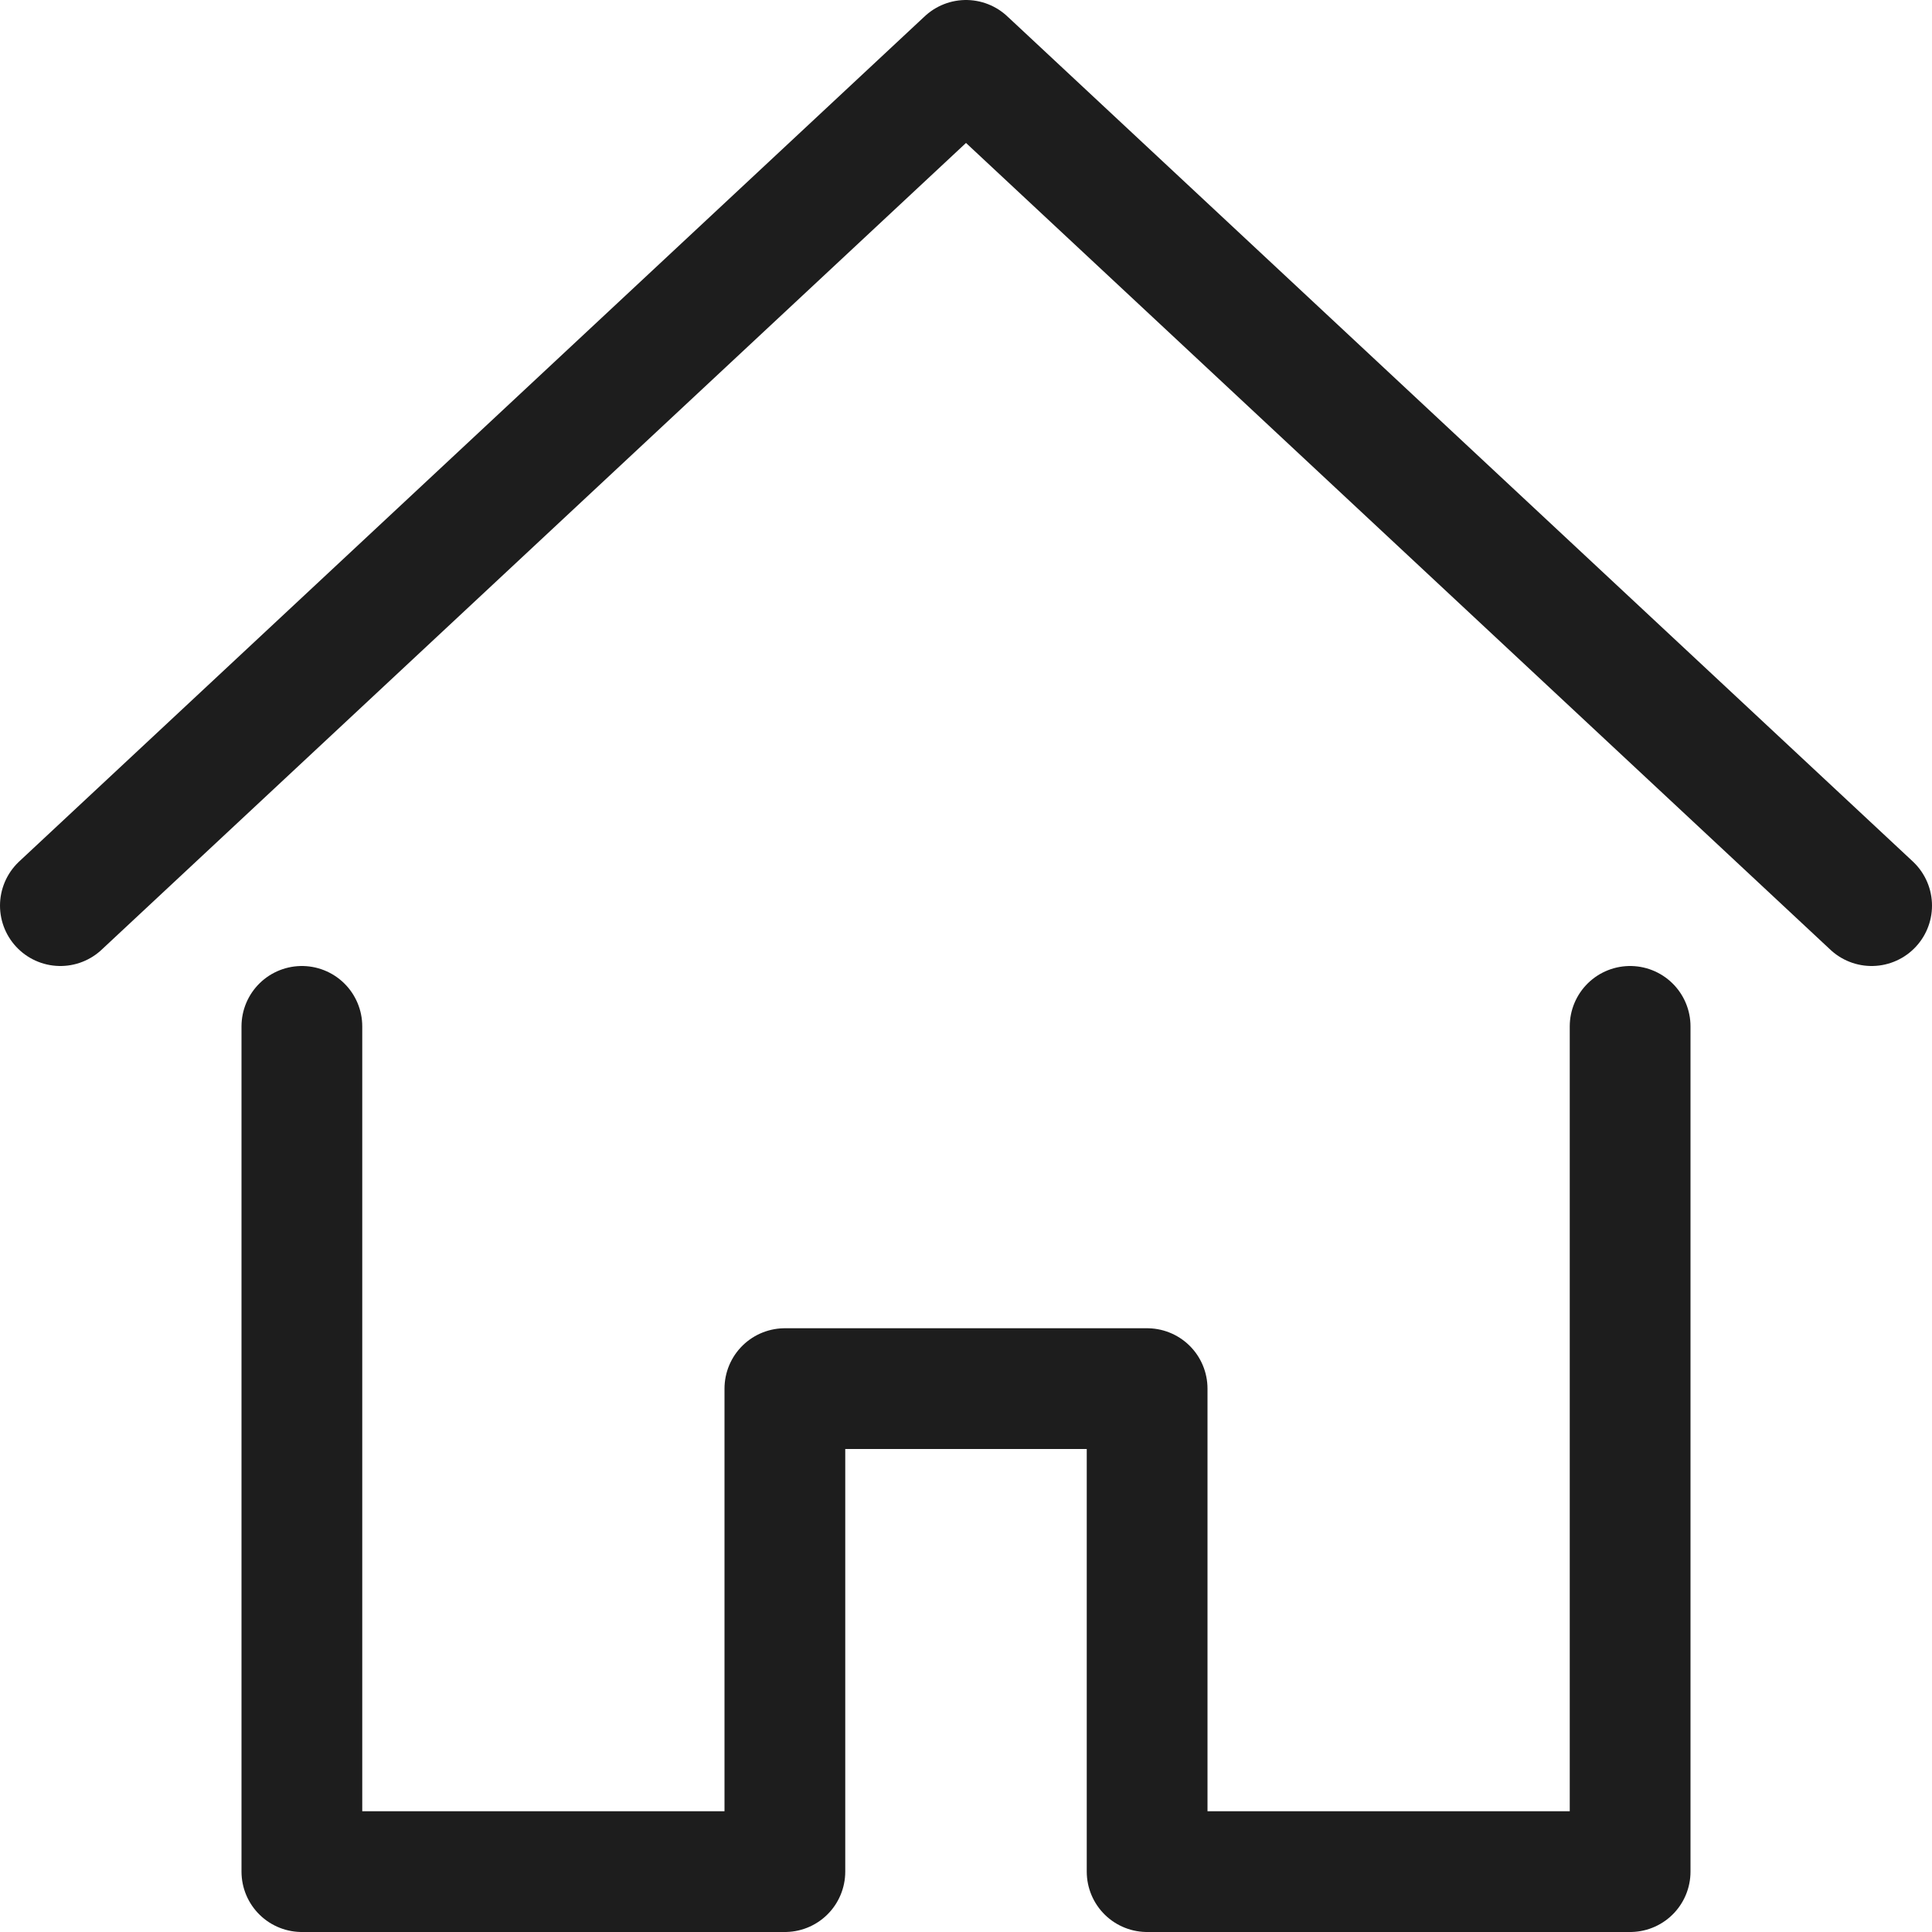
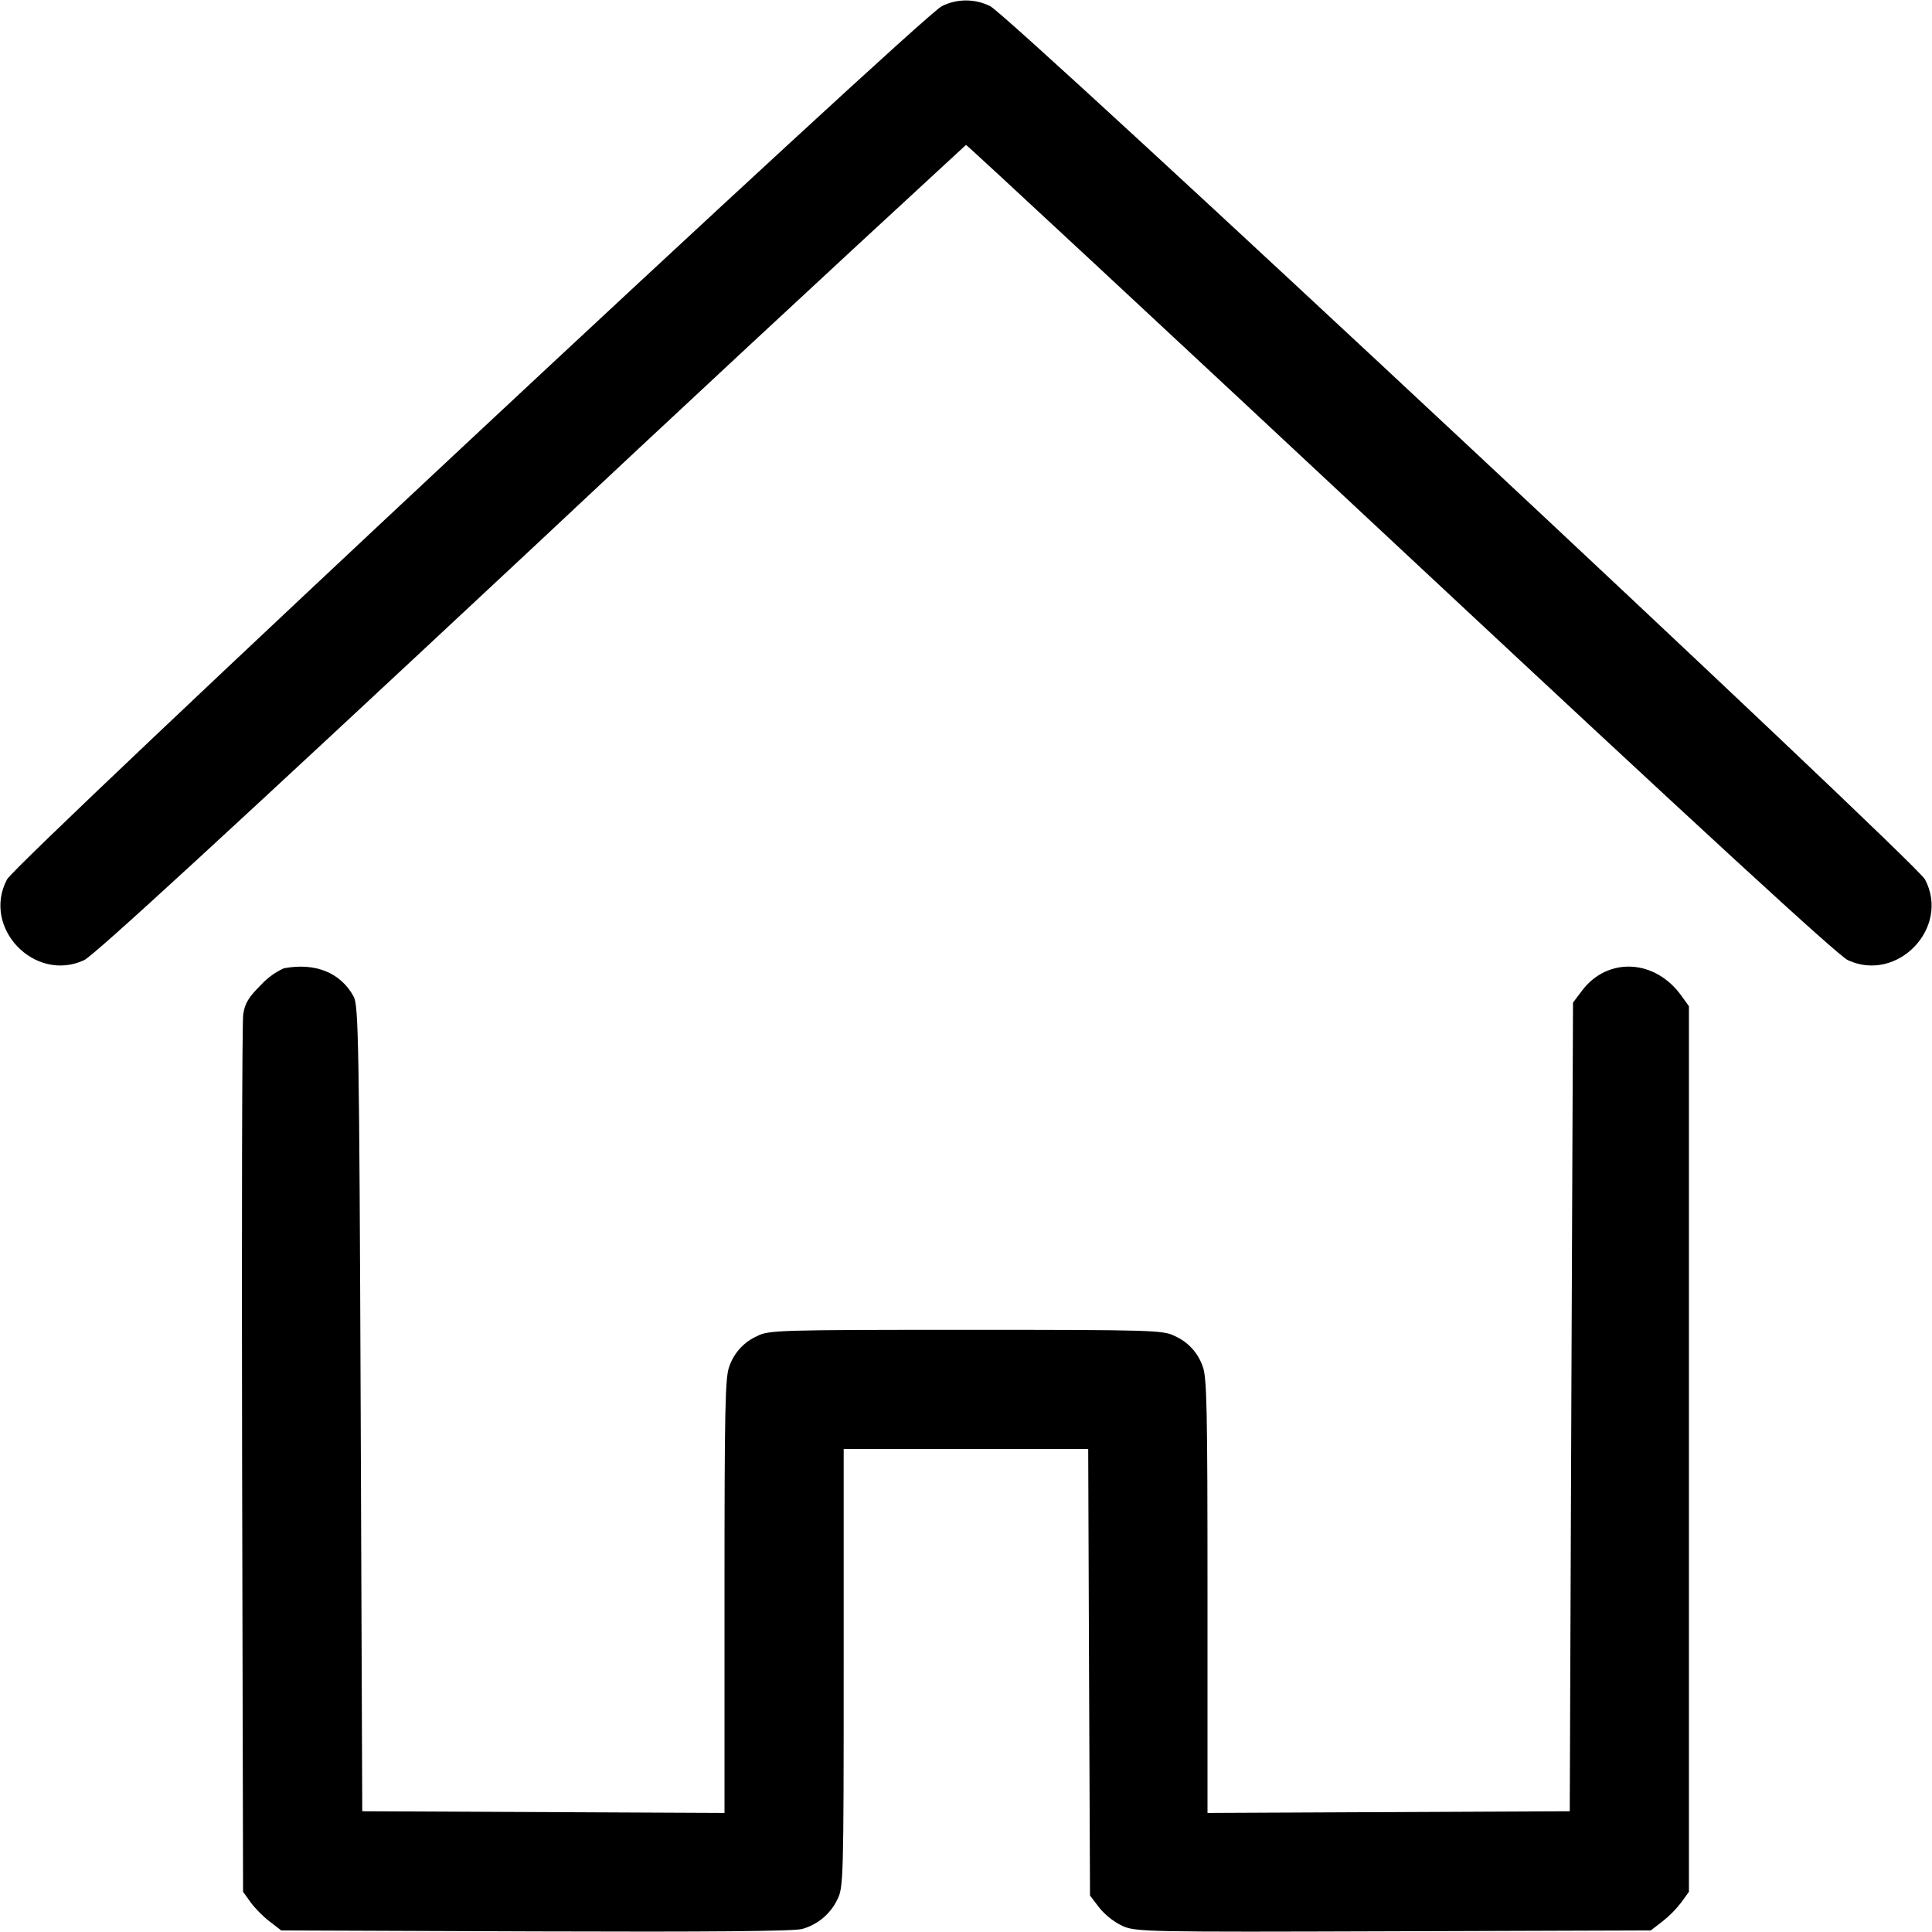
- <svg xmlns="http://www.w3.org/2000/svg" width="16" height="16" viewBox="0 0 16 16" fill="none">
-   <path d="M15.5 7.5L8 0.5L0.5 7.5" stroke="#1D1D1D" stroke-linecap="round" stroke-linejoin="round" />
-   <path d="M2.5 8.5V15.5H6.5V11.5H9.5V15.5H13.5V8.5" stroke="#1D1D1D" stroke-linecap="round" stroke-linejoin="round" />
+ <svg xmlns="http://www.w3.org/2000/svg" width="16" height="16" fill="none">
+   <path d="M7.8.051C7.638.126.138 7.132.058 7.283c-.211.399.227.858.638.669.082-.038 1.187-1.054 3.702-3.403A542.403 542.403 0 0 1 8 1.2c.009 0 1.63 1.507 3.602 3.349 2.515 2.349 3.62 3.365 3.702 3.403.411.189.849-.27.638-.669C15.862 7.132 8.362.126 8.2.051a.447.447 0 0 0-.4 0M2.35 8.019a.6.6 0 0 0-.191.14c-.102.101-.132.152-.145.244-.009.064-.013 1.725-.009 3.69l.008 3.574.062.086c.034.048.105.12.158.16l.096.074 2.109.008c1.42.005 2.14-.001 2.205-.02a.46.46 0 0 0 .291-.243c.051-.1.053-.164.053-1.918V12h2.025l.007 1.849.008 1.849.077.101a.575.575 0 0 0 .192.151c.11.049.199.051 2.245.044l2.13-.007.096-.074a.884.884 0 0 0 .158-.16l.062-.086V8.333l-.062-.086c-.216-.303-.608-.325-.821-.046l-.077.102-.014 3.348L13 15l-1.5.007-1.5.007v-1.801c0-1.561-.005-1.814-.041-1.9a.426.426 0 0 0-.231-.249c-.094-.048-.182-.051-1.728-.051s-1.634.003-1.728.051a.426.426 0 0 0-.231.249c-.036.086-.041.339-.041 1.9v1.801l-1.5-.007L3 15l-.013-3.333c-.012-3.03-.018-3.341-.058-3.414-.109-.199-.318-.283-.579-.234" fill-rule="evenodd" fill="#000" />
</svg>
